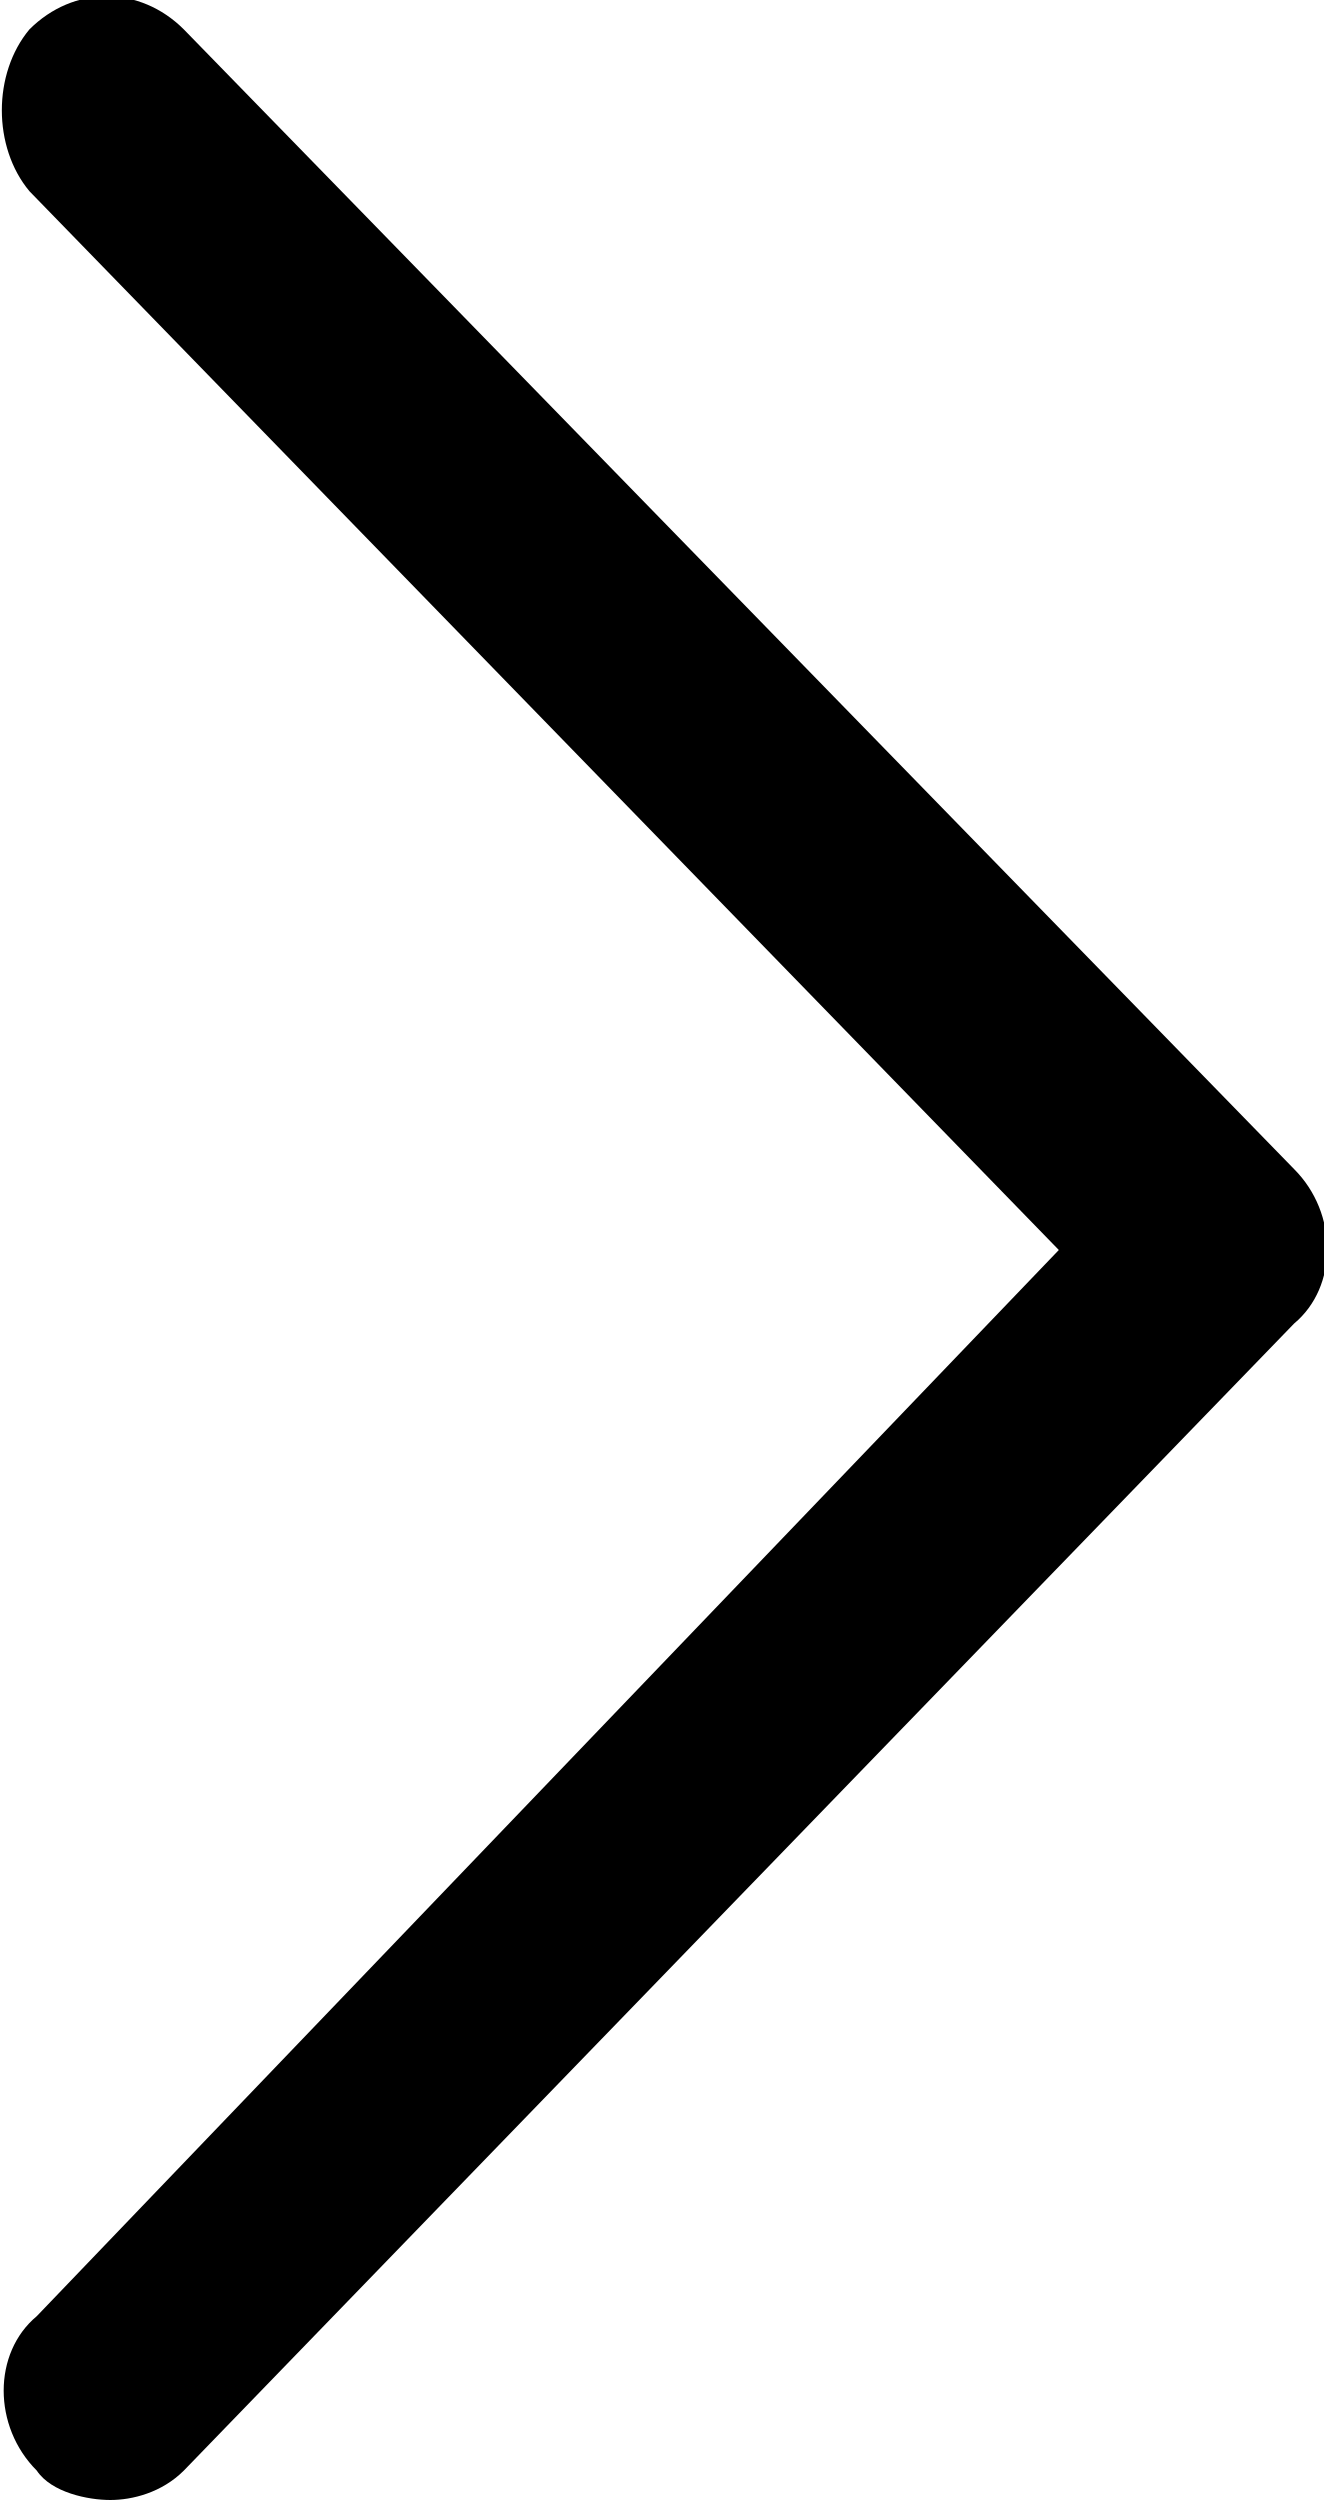
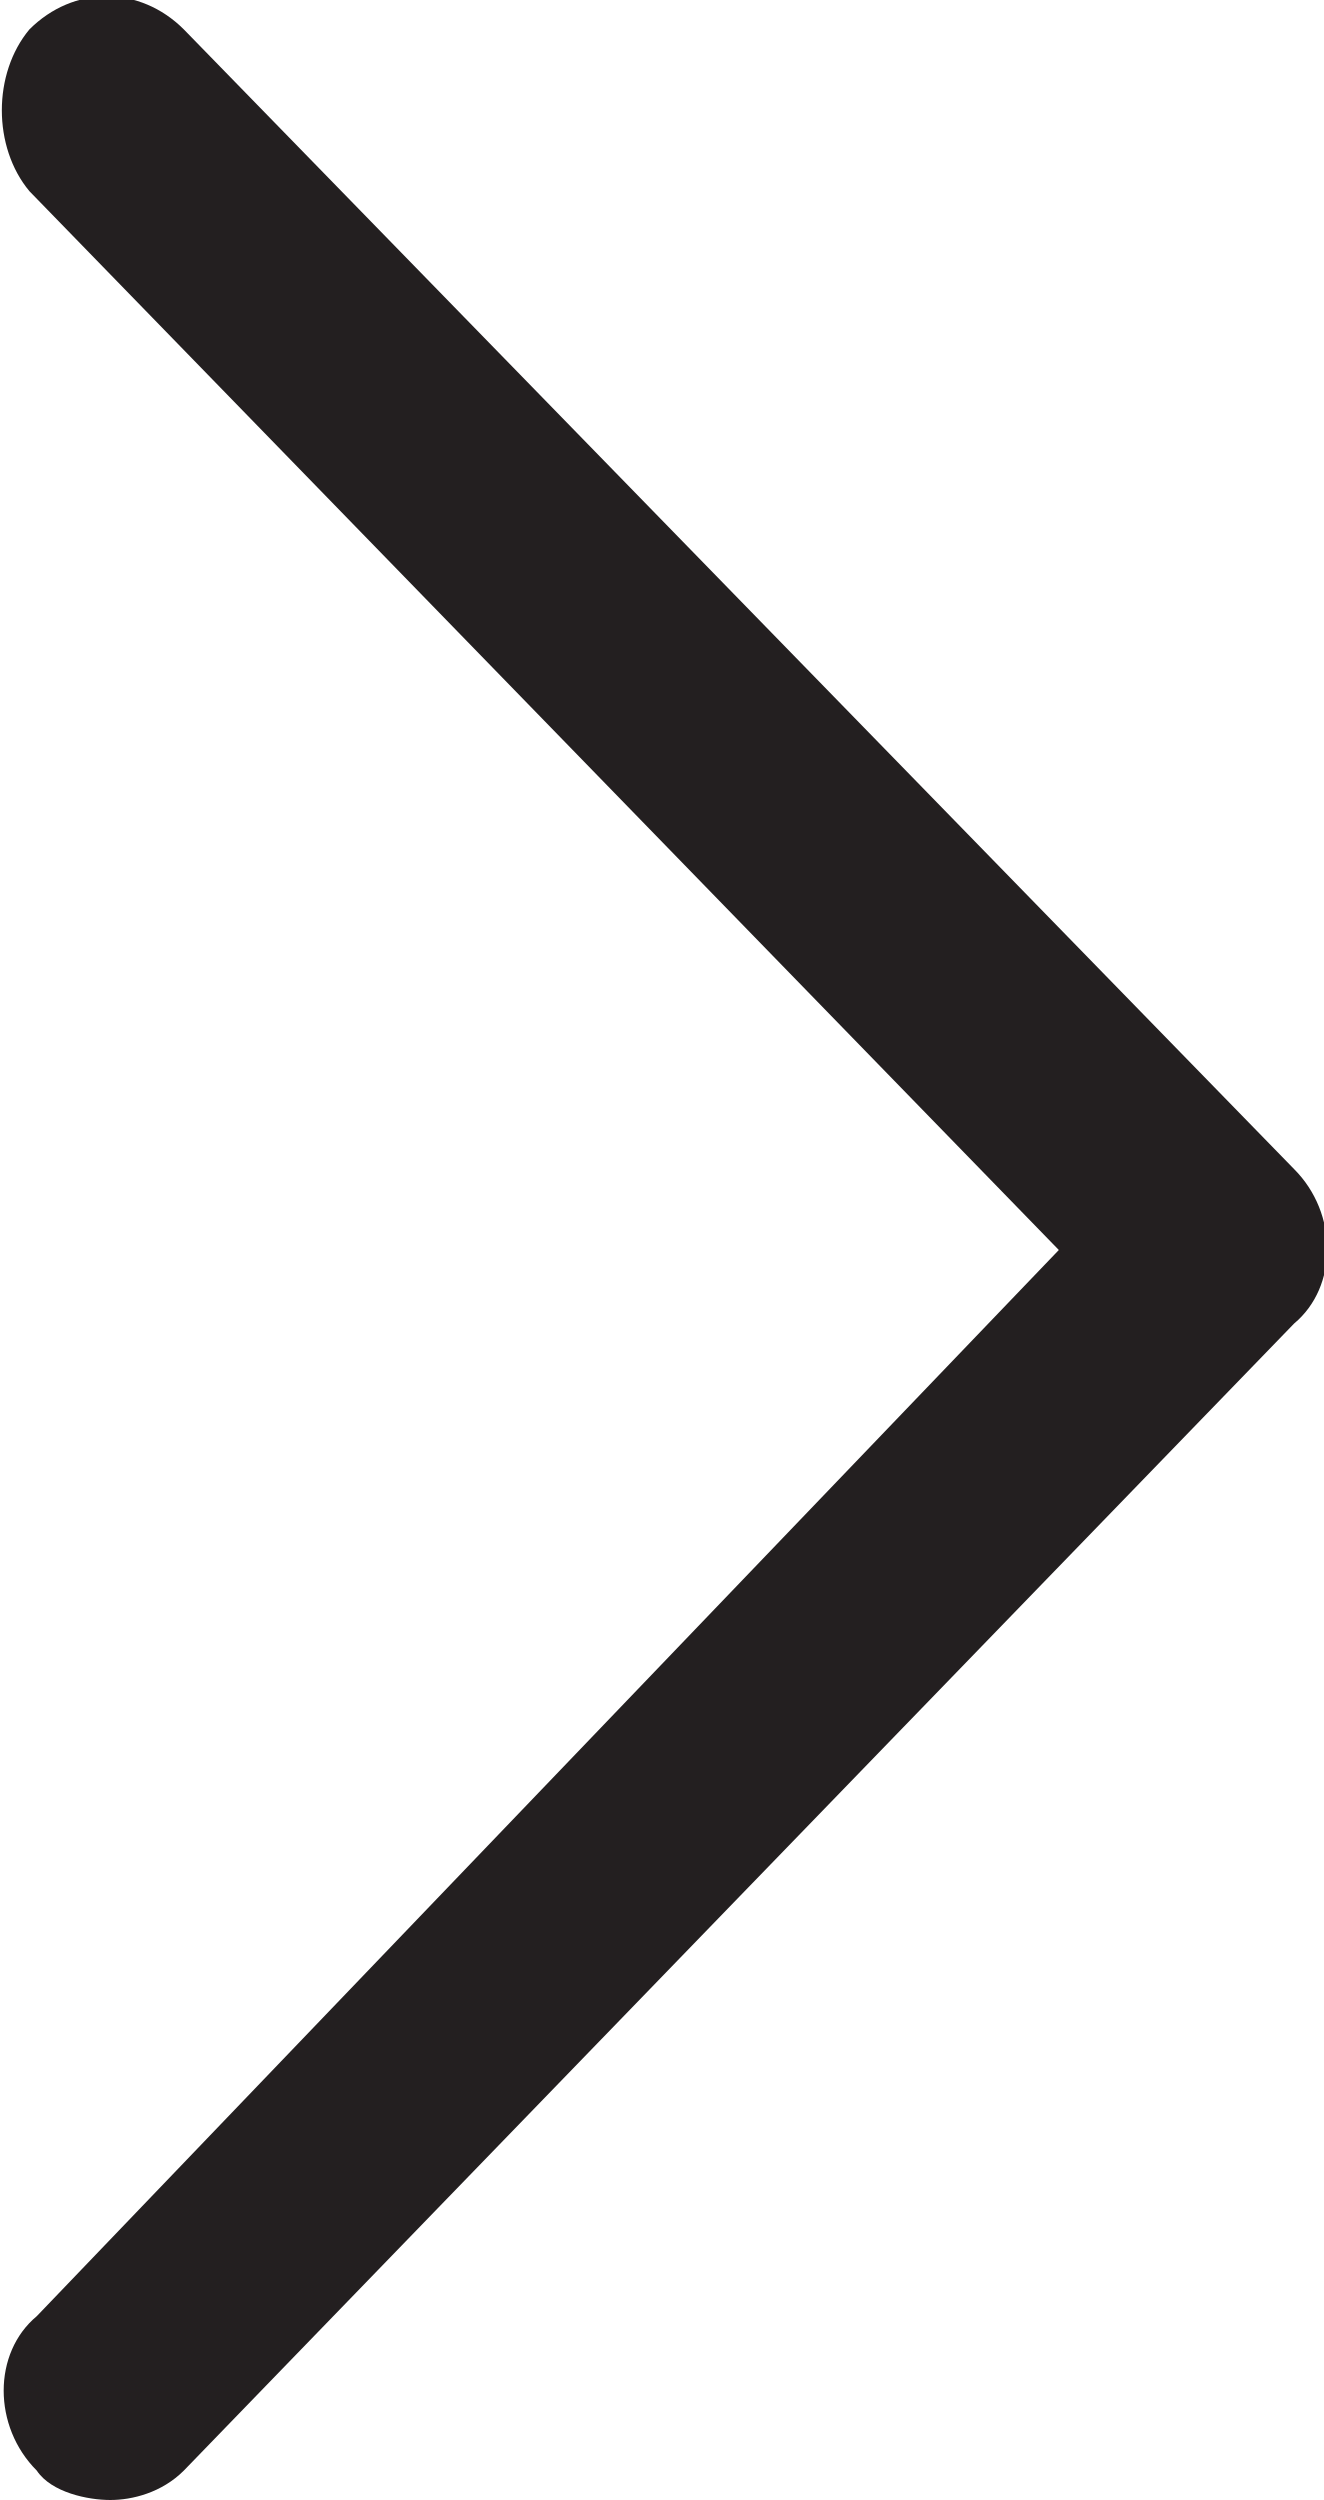
<svg xmlns="http://www.w3.org/2000/svg" viewBox="0 0 18 34">
-   <path d="M14.4 17L.4 2.6C-.1 2-.1 1 .4.4 1-.2 1.9-.2 2.5.4l15.1 15.5c.6.6.6 1.6 0 2.1L2.5 33.6c-.3.3-.7.4-1 .4s-.8-.1-1-.4c-.6-.6-.6-1.6 0-2.1L14.4 17z" />
+   <path fill="#231f20" d="M14.4 17L.4 2.6C-.1 2-.1 1 .4.4 1-.2 1.9-.2 2.5.4l15.1 15.5c.6.6.6 1.6 0 2.1L2.5 33.6c-.3.3-.7.4-1 .4s-.8-.1-1-.4c-.6-.6-.6-1.6 0-2.1L14.4 17z" />
</svg>
